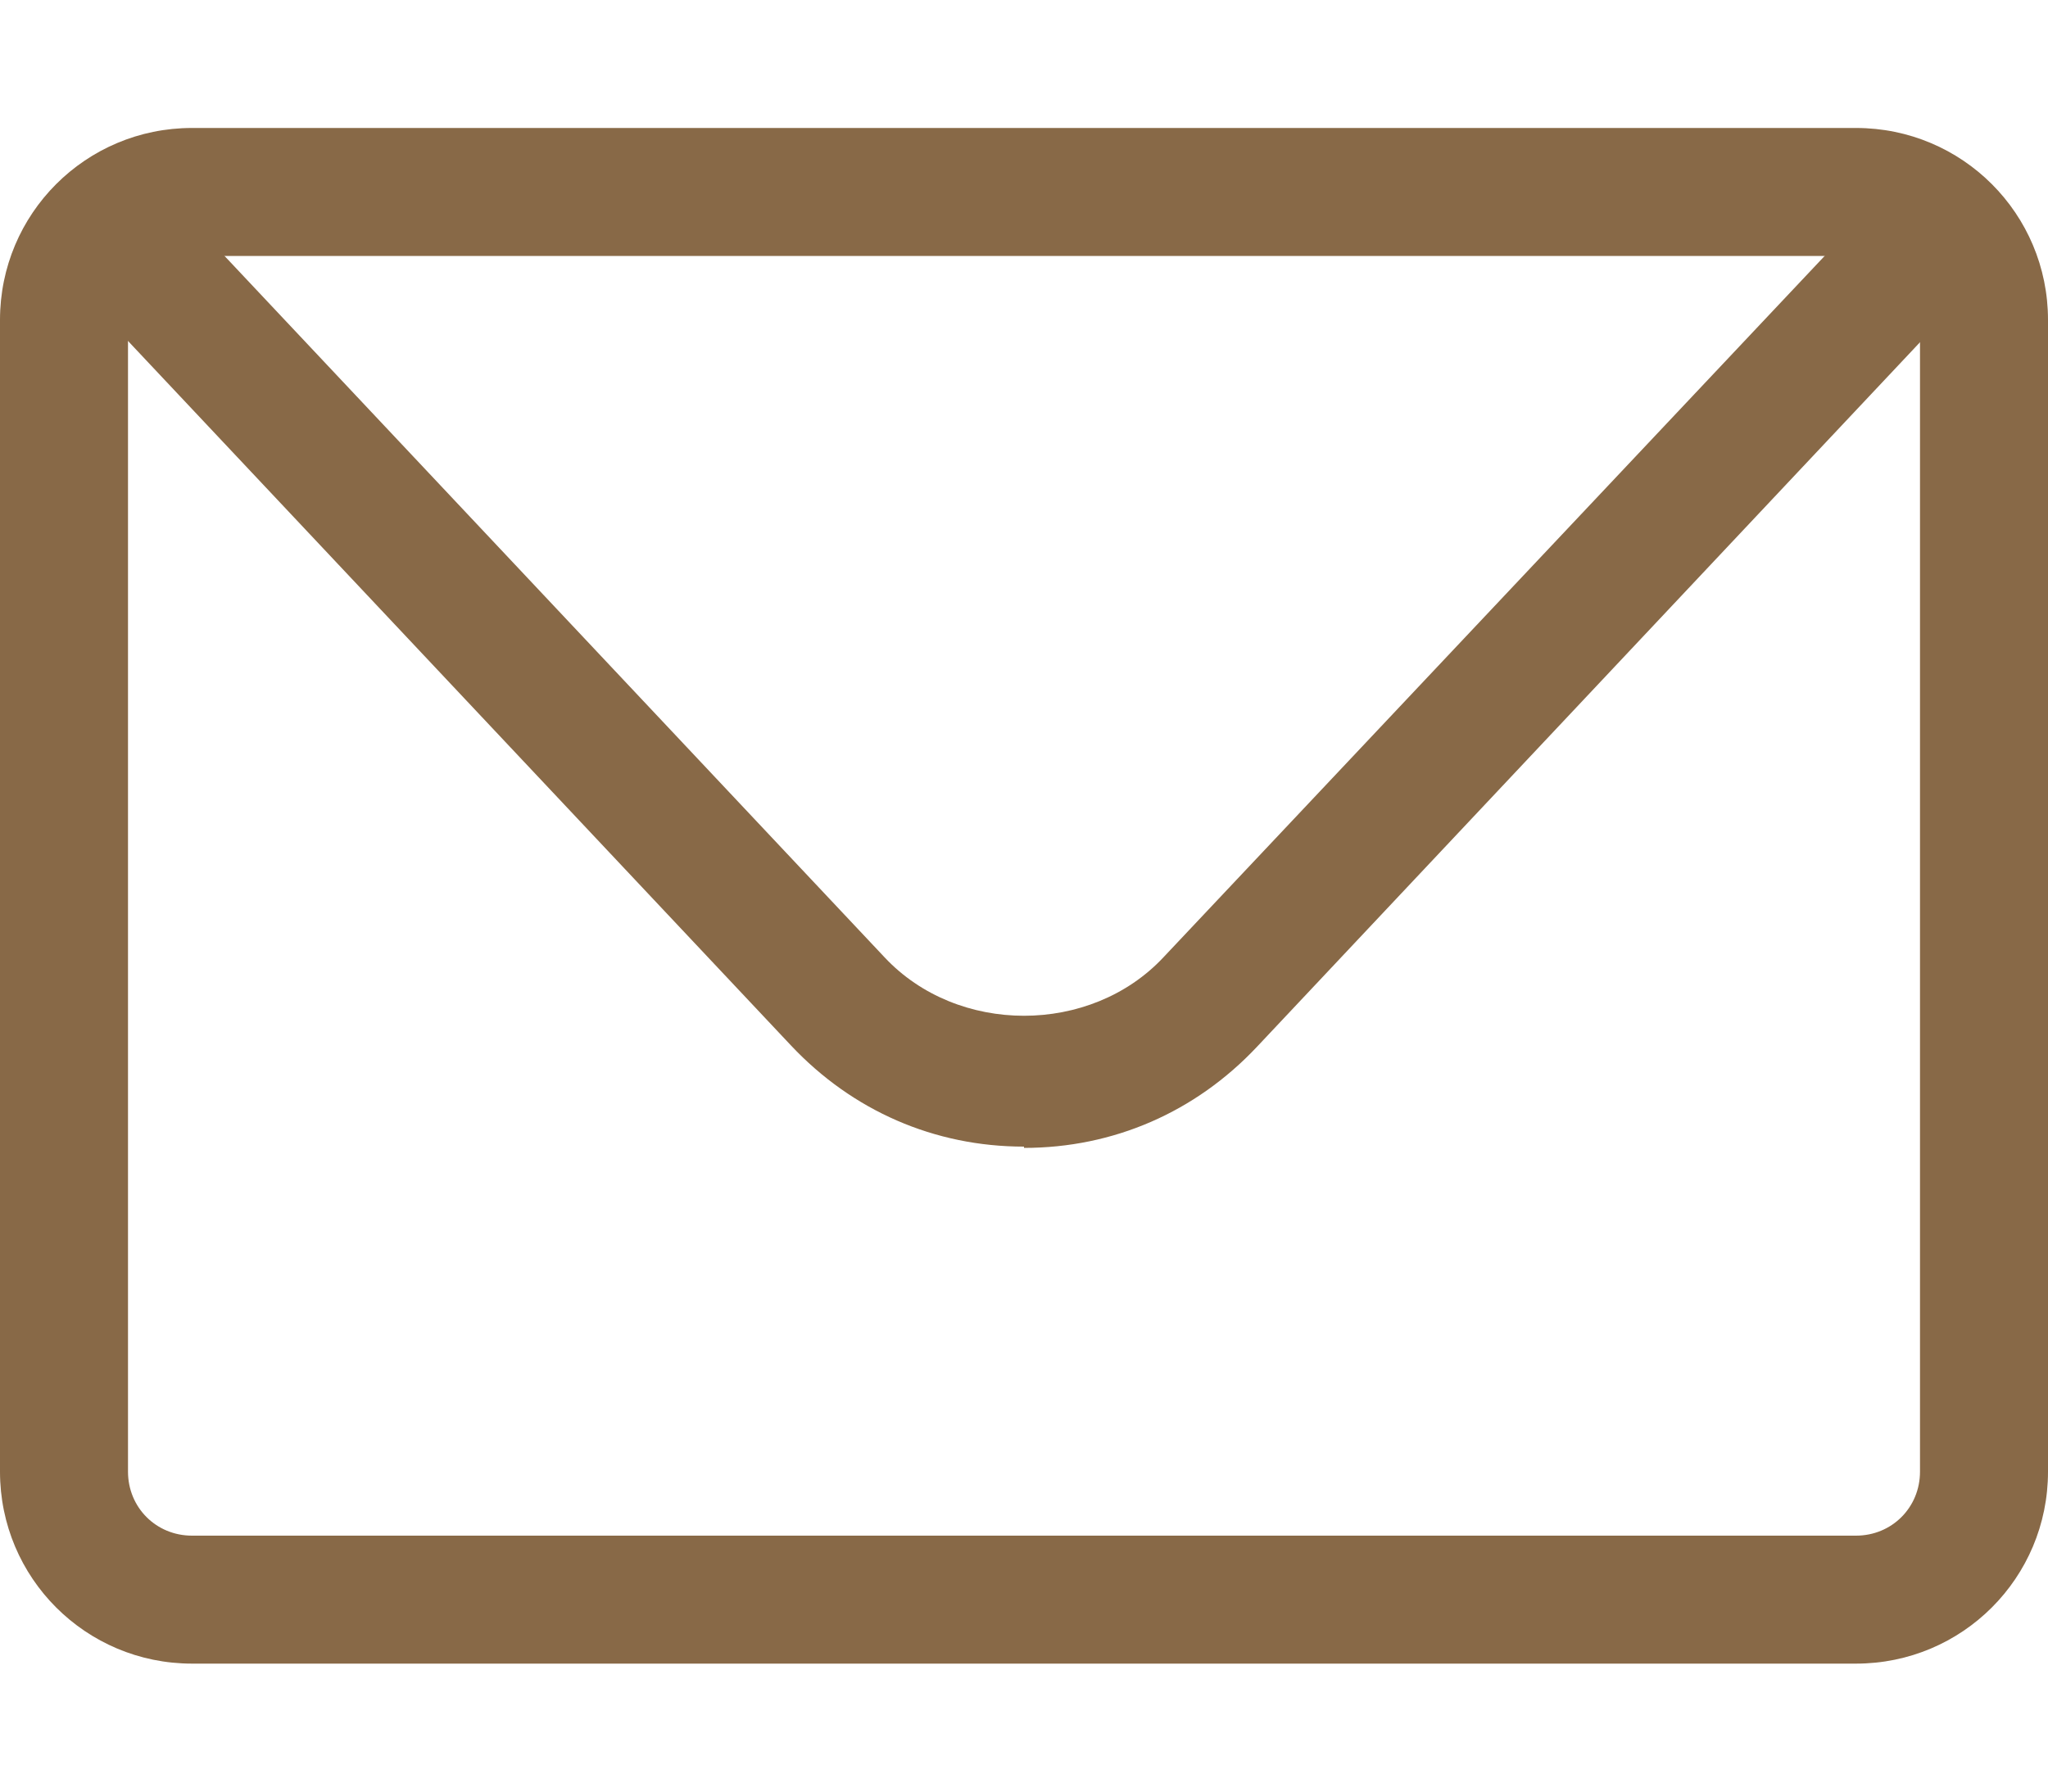
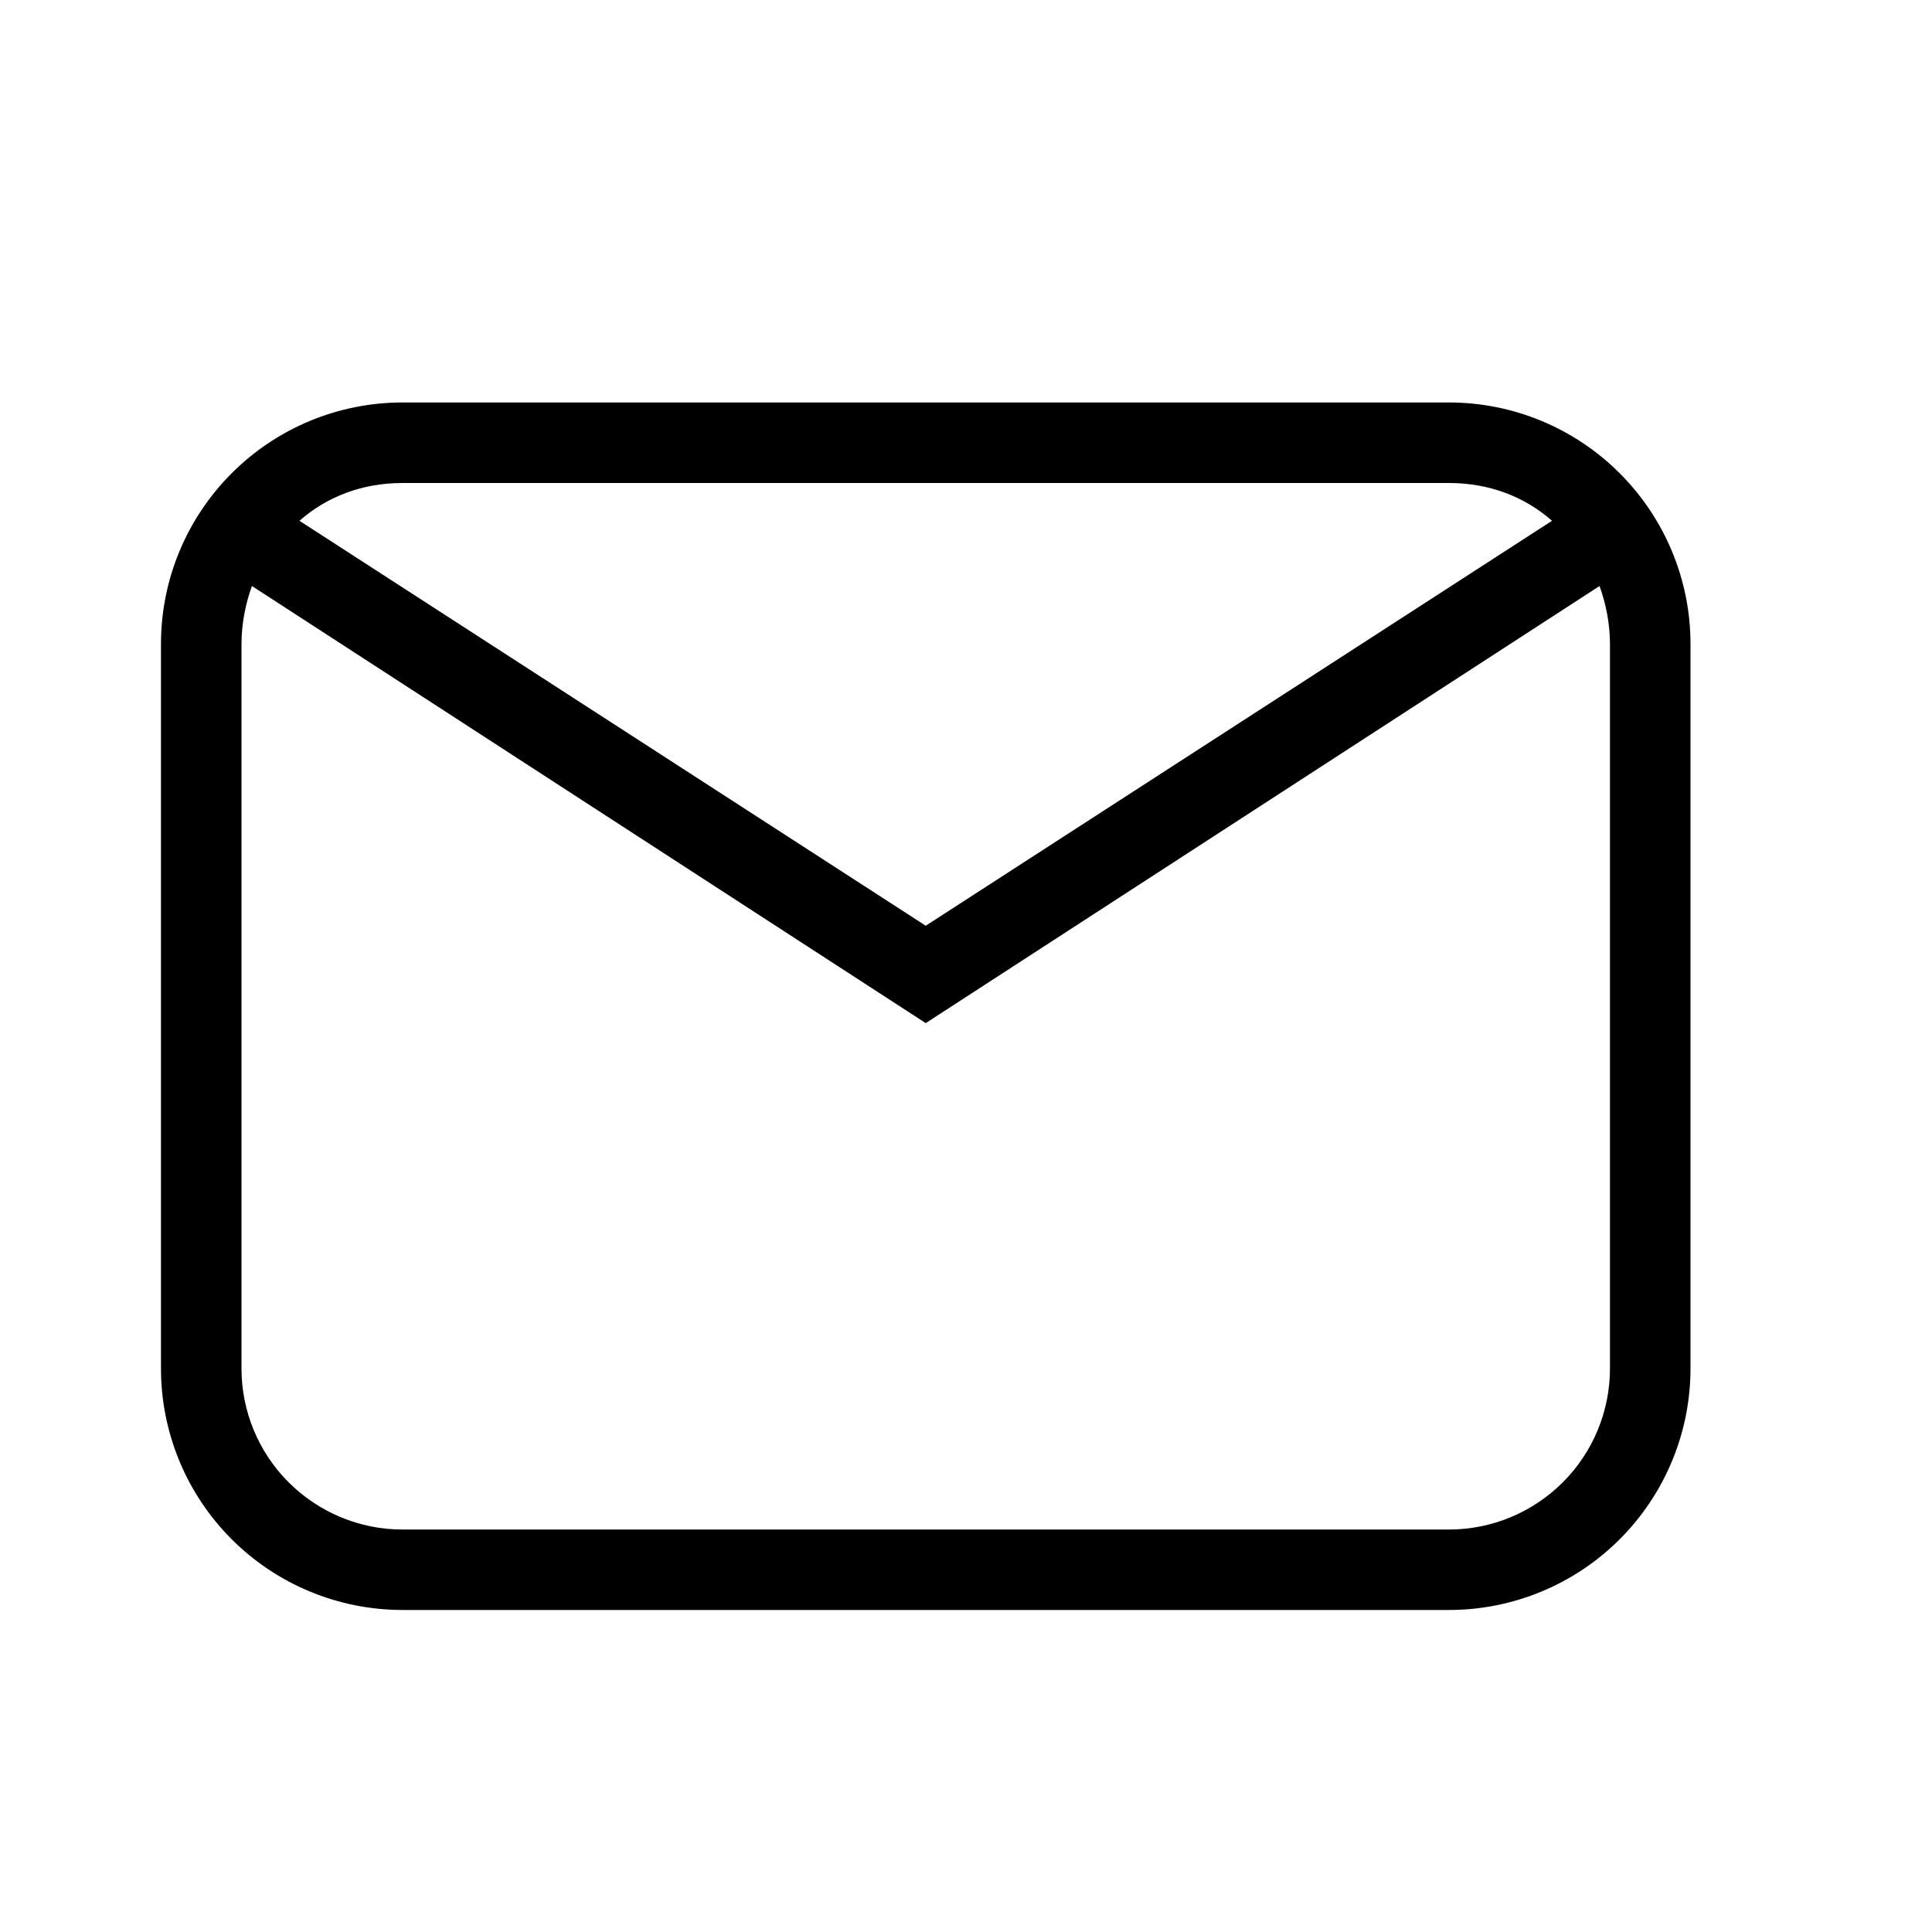
- <svg xmlns="http://www.w3.org/2000/svg" width="40" height="35" viewBox="0 0 40 35" fill="none">
-   <path d="M36.25 32.5H3.75C1.675 32.5 0 30.825 0 28.75V6.25C0 4.175 1.675 2.5 3.75 2.5H36.25C38.325 2.5 40 4.175 40 6.25V28.75C40 30.825 38.325 32.5 36.25 32.5ZM3.75 5C3.05 5 2.5 5.55 2.5 6.25V28.75C2.5 29.45 3.05 30 3.75 30H36.25C36.95 30 37.5 29.45 37.5 28.75V6.25C37.5 5.55 36.95 5 36.25 5H3.75Z" fill="#886947" />
-   <path d="M20 22.4C18.25 22.4 16.65 21.7 15.45 20.425L2.325 6.475C1.85 5.975 1.875 5.175 2.375 4.7C2.875 4.225 3.675 4.25 4.15 4.75L17.275 18.7C18.7 20.225 21.3 20.225 22.725 18.7L35.85 4.775C36.325 4.275 37.125 4.25 37.625 4.725C38.125 5.2 38.15 6 37.675 6.5L24.55 20.45C23.35 21.725 21.75 22.425 20 22.425V22.4Z" fill="#886947" />
+ <svg xmlns="http://www.w3.org/2000/svg" width="25" height="25" viewBox="0 0 25 25" fill="none">
+   <path d="M5.208 5.208H18.75C19.578 5.208 20.373 5.537 20.959 6.124C21.545 6.71 21.875 7.504 21.875 8.333V17.708C21.875 18.537 21.545 19.332 20.959 19.918C20.373 20.504 19.578 20.833 18.75 20.833H5.208C4.379 20.833 3.584 20.504 2.998 19.918C2.412 19.332 2.083 18.537 2.083 17.708V8.333C2.083 7.504 2.412 6.71 2.998 6.124C3.584 5.537 4.379 5.208 5.208 5.208ZM5.208 6.25C4.687 6.25 4.229 6.427 3.875 6.739L11.979 11.979L20.083 6.739C19.729 6.427 19.27 6.25 18.75 6.25H5.208ZM11.979 13.239L3.26 7.583C3.177 7.812 3.125 8.073 3.125 8.333V17.708C3.125 18.261 3.344 18.791 3.735 19.181C4.126 19.572 4.655 19.792 5.208 19.792H18.75C19.302 19.792 19.832 19.572 20.223 19.181C20.613 18.791 20.833 18.261 20.833 17.708V8.333C20.833 8.073 20.781 7.812 20.698 7.583L11.979 13.239Z" fill="black" />
</svg>
